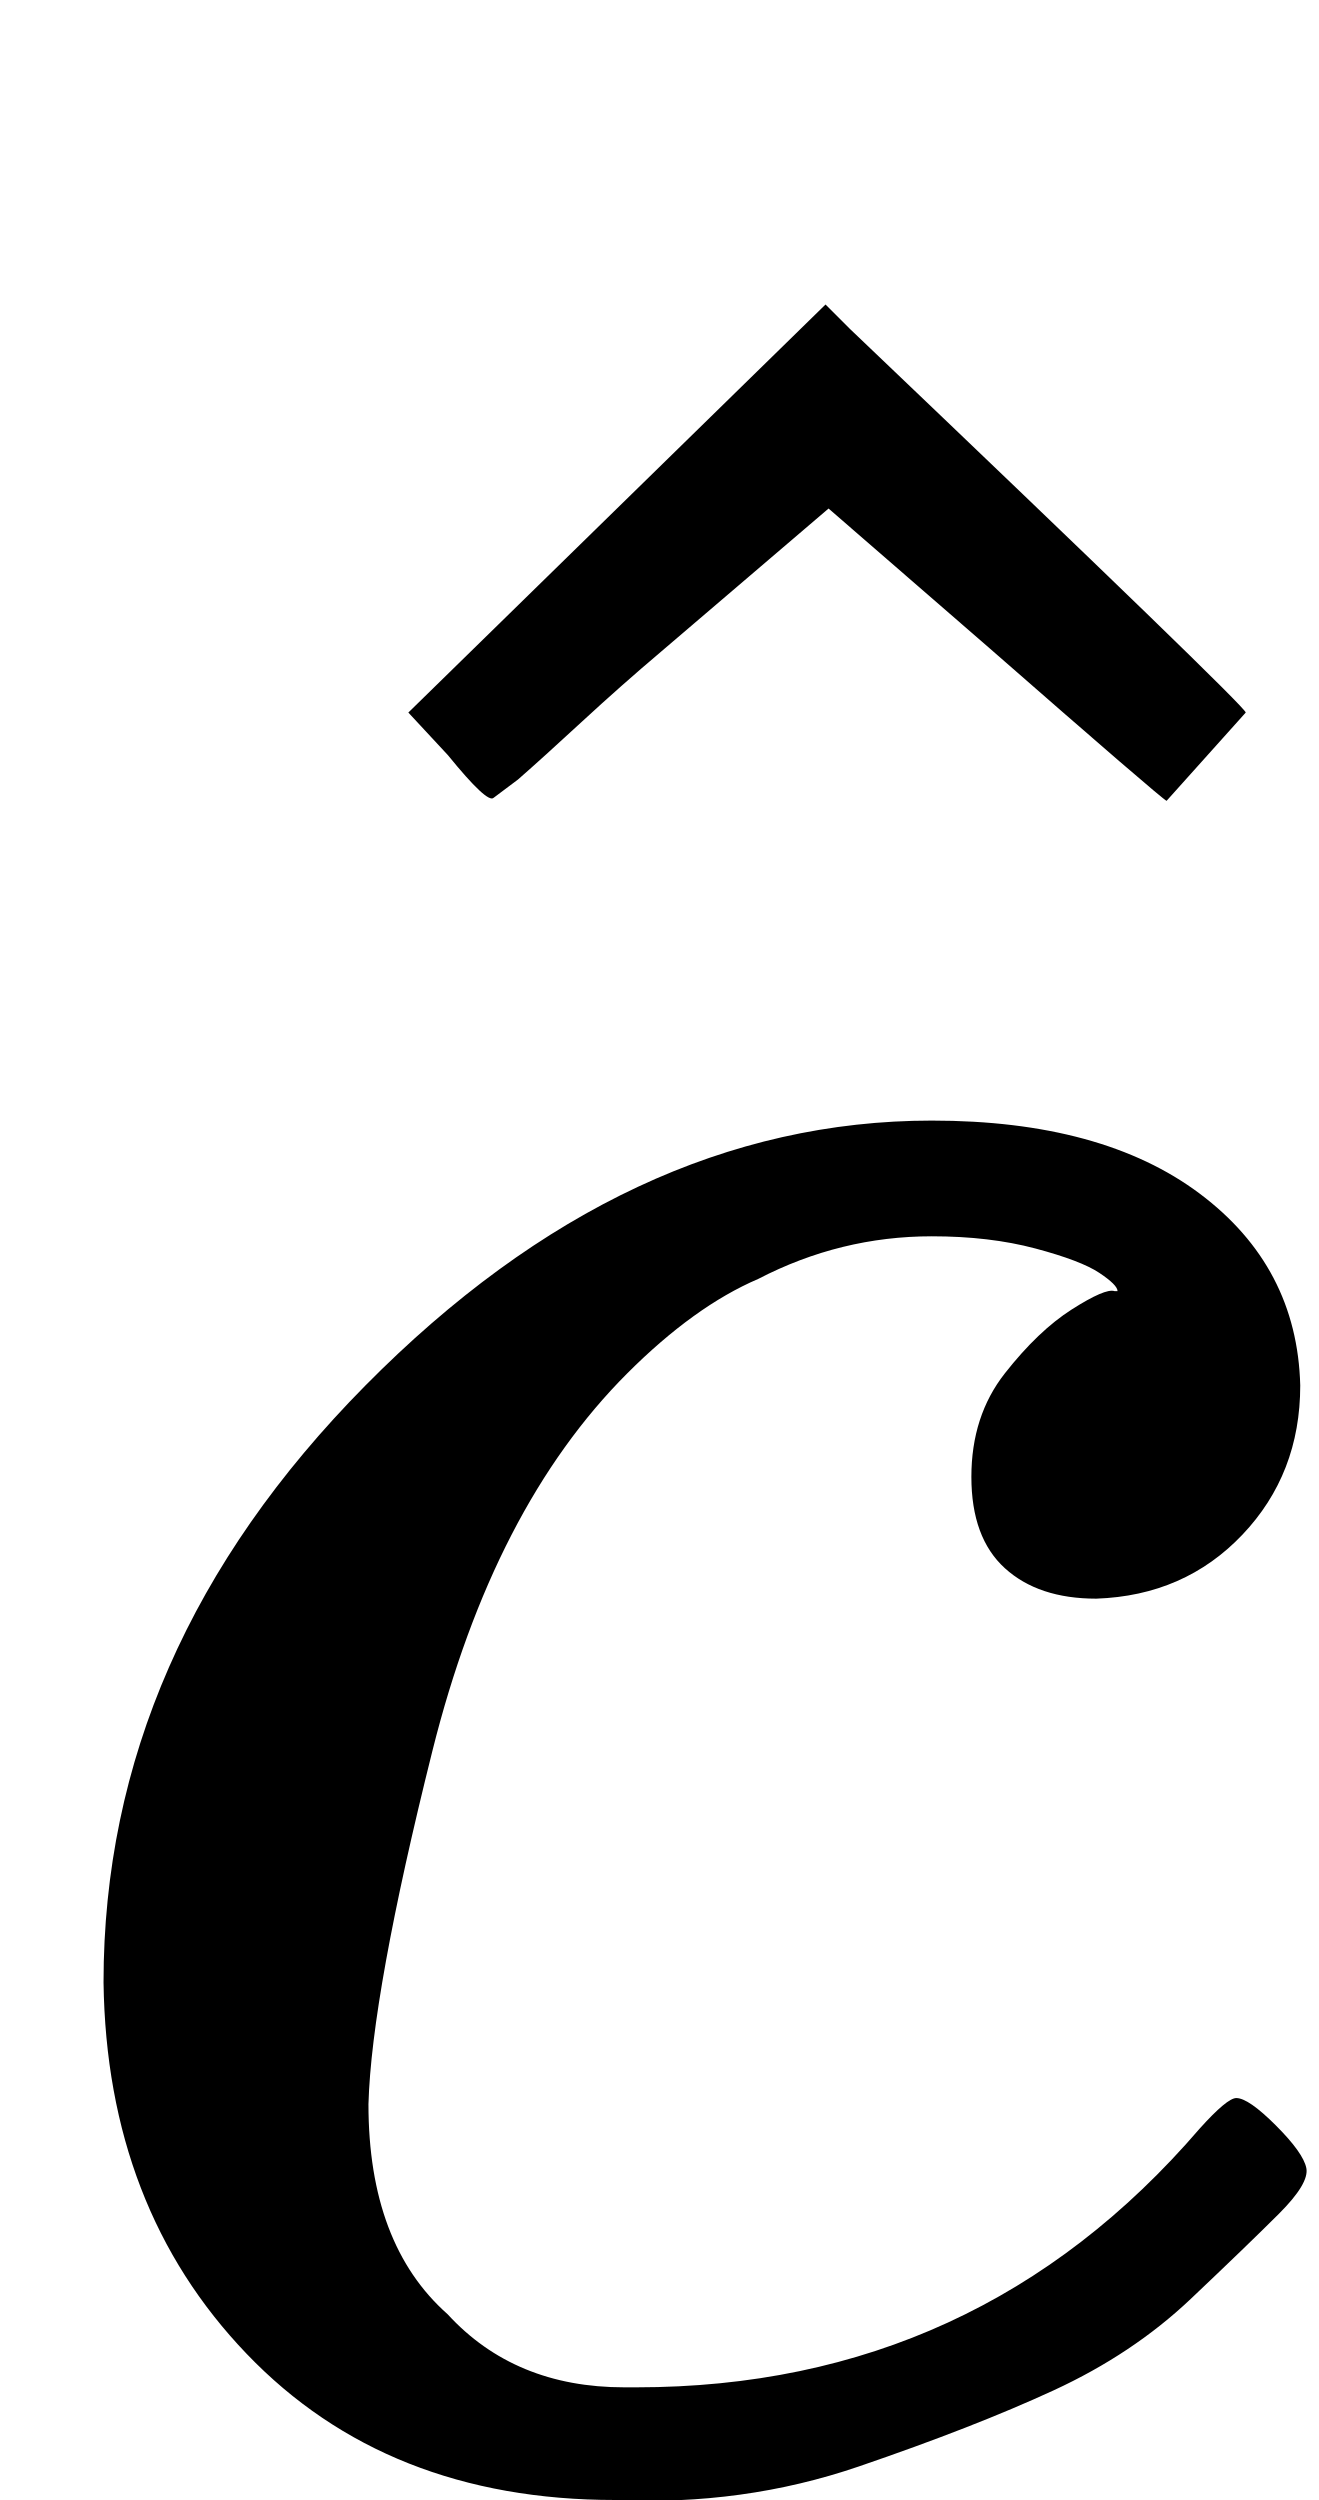
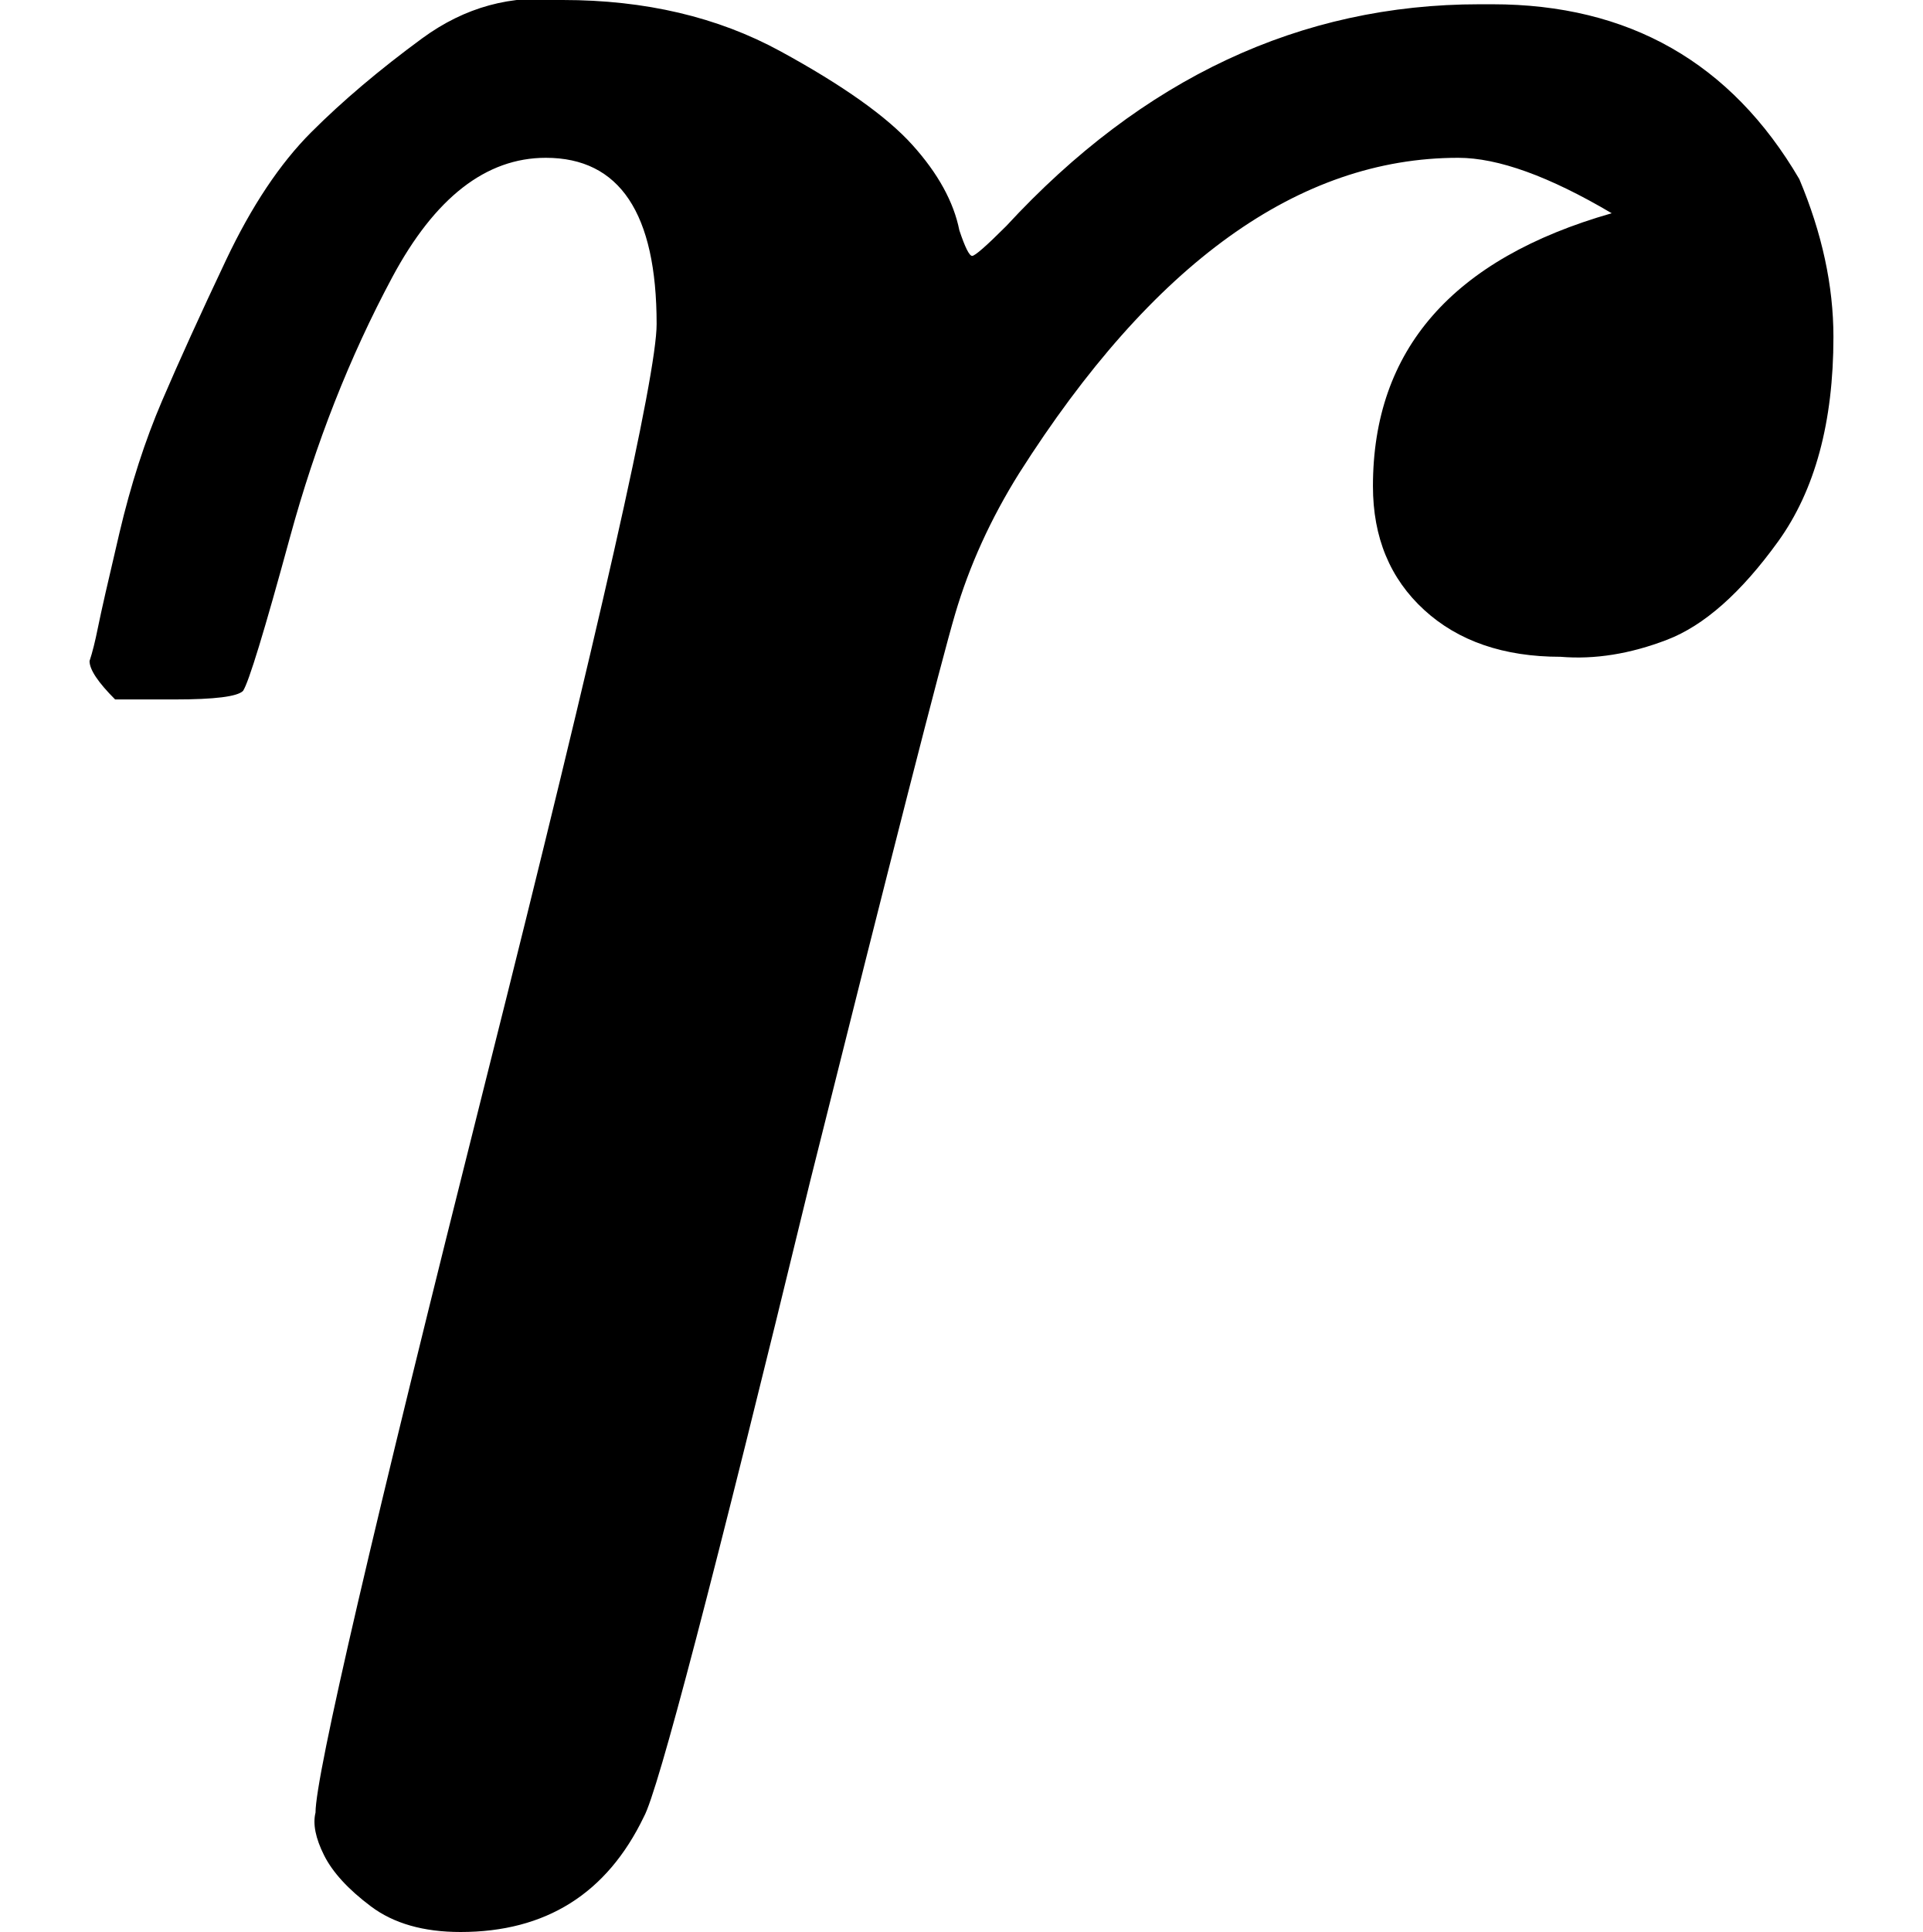
- <svg xmlns="http://www.w3.org/2000/svg" xmlns:xlink="http://www.w3.org/1999/xlink" style="vertical-align: -0.025ex;" width="38.104" height="72.248" role="img" focusable="false" viewBox="0 -810 433 821">
+ <svg xmlns="http://www.w3.org/2000/svg" xmlns:xlink="http://www.w3.org/1999/xlink" style="vertical-align: -0.025ex;" width="39.688" height="39.864" role="img" focusable="false" viewBox="0 -442 451 453">
  <defs>
-     <path id="MJX-145-TEX-I-1D450" d="M34 159Q34 268 120 355T306 442Q362 442 394 418T427 355Q427 326 408 306T360 285Q341 285 330 295T319 325T330 359T352 380T366 386H367Q367 388 361 392T340 400T306 404Q276 404 249 390Q228 381 206 359Q162 315 142 235T121 119Q121 73 147 50Q169 26 205 26H209Q321 26 394 111Q403 121 406 121Q410 121 419 112T429 98T420 83T391 55T346 25T282 0T202 -11Q127 -11 81 37T34 159Z" />
-     <path id="MJX-145-TEX-N-2C6" d="M112 560L249 694L257 686Q387 562 387 560L361 531Q359 532 303 581L250 627L195 580Q182 569 169 557T148 538L140 532Q138 530 125 546L112 560Z" />
+     <path id="MJX-145-TEX-I-1D45F" d="M21 287Q22 290 23 295T28 317T38 348T53 381T73 411T99 433T132 442Q161 442 183 430T214 408T225 388Q227 382 228 382T236 389Q284 441 347 441H350Q398 441 422 400Q430 381 430 363Q430 333 417 315T391 292T366 288Q346 288 334 299T322 328Q322 376 378 392Q356 405 342 405Q286 405 239 331Q229 315 224 298T190 165Q156 25 151 16Q138 -11 108 -11Q95 -11 87 -5T76 7T74 17Q74 30 114 189T154 366Q154 405 128 405Q107 405 92 377T68 316T57 280Q55 278 41 278H27Q21 284 21 287Z" />
  </defs>
  <g stroke="currentColor" fill="currentColor" stroke-width="0" transform="scale(1,-1)">
    <g data-mml-node="math">
-       <g data-mml-node="TeXAtom" data-mjx-texclass="ORD">
-         <g data-mml-node="mover">
-           <g data-mml-node="mi">
-             <use data-c="1D450" xlink:href="#MJX-145-TEX-I-1D450" />
-           </g>
-           <g data-mml-node="mo" transform="translate(272.1,16) translate(-250 0)">
-             <use data-c="2C6" xlink:href="#MJX-145-TEX-N-2C6" />
-           </g>
-         </g>
+       <g data-mml-node="mi">
+         <use data-c="1D45F" xlink:href="#MJX-145-TEX-I-1D45F" />
      </g>
    </g>
  </g>
</svg>
